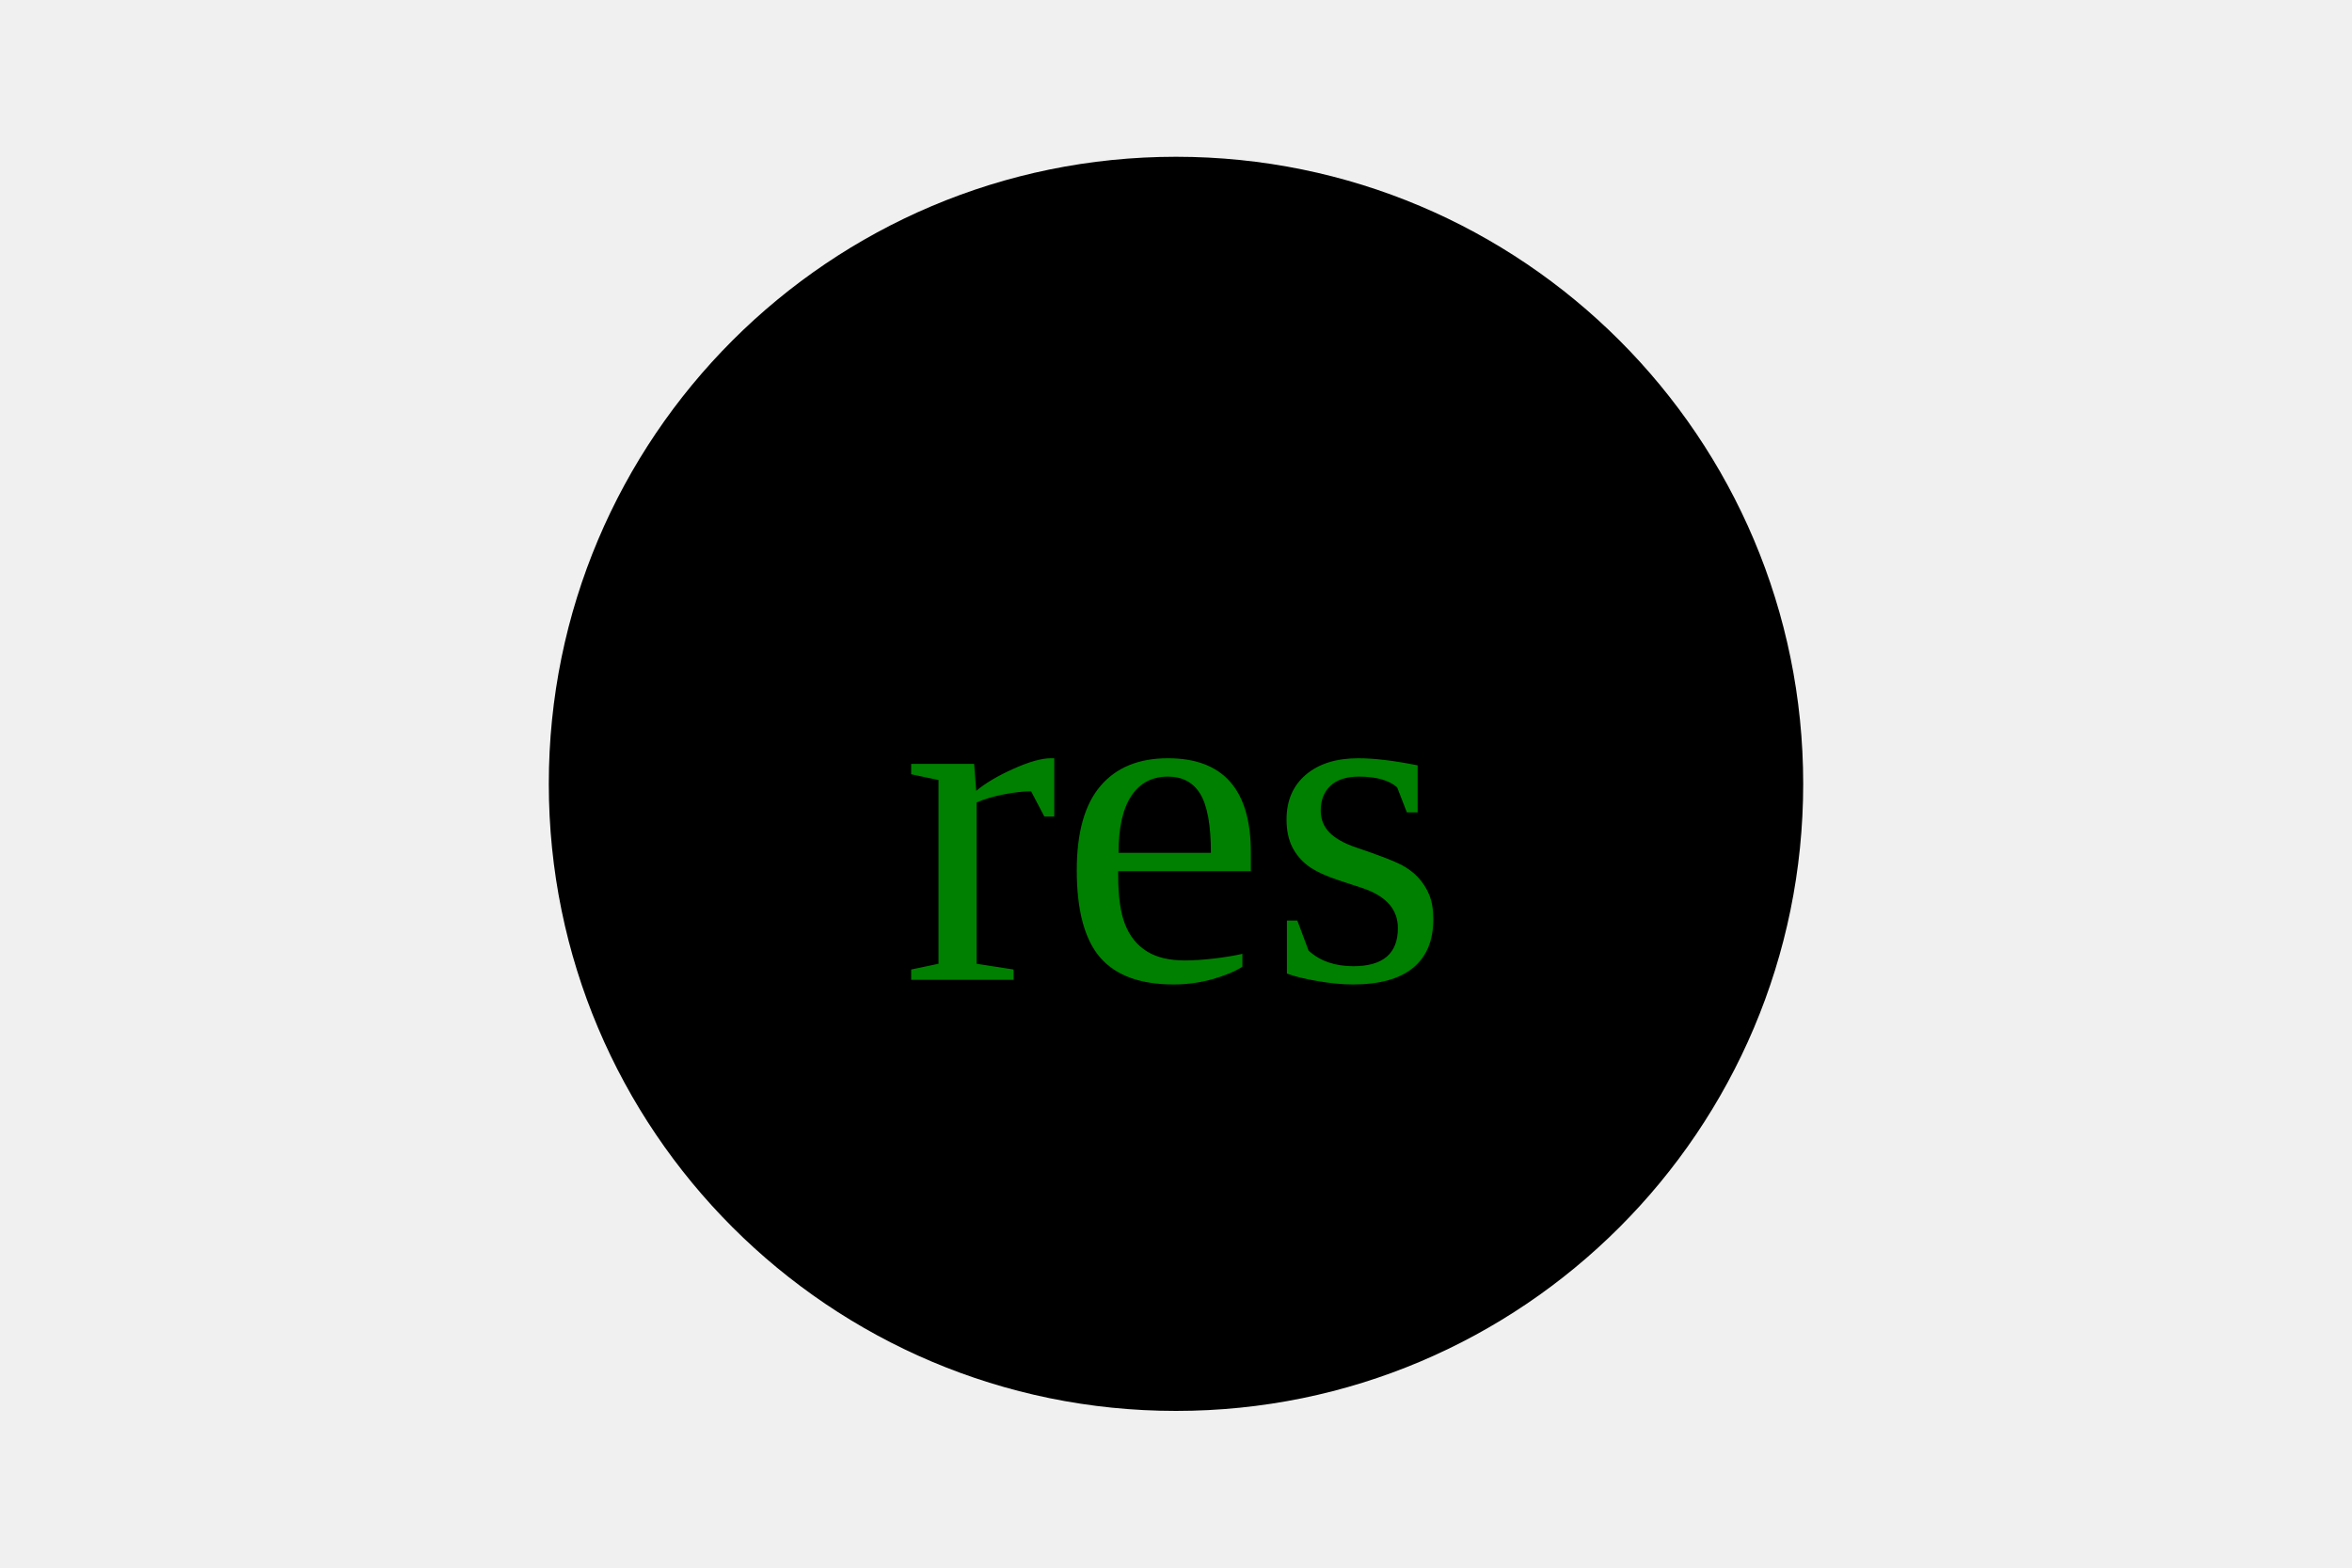
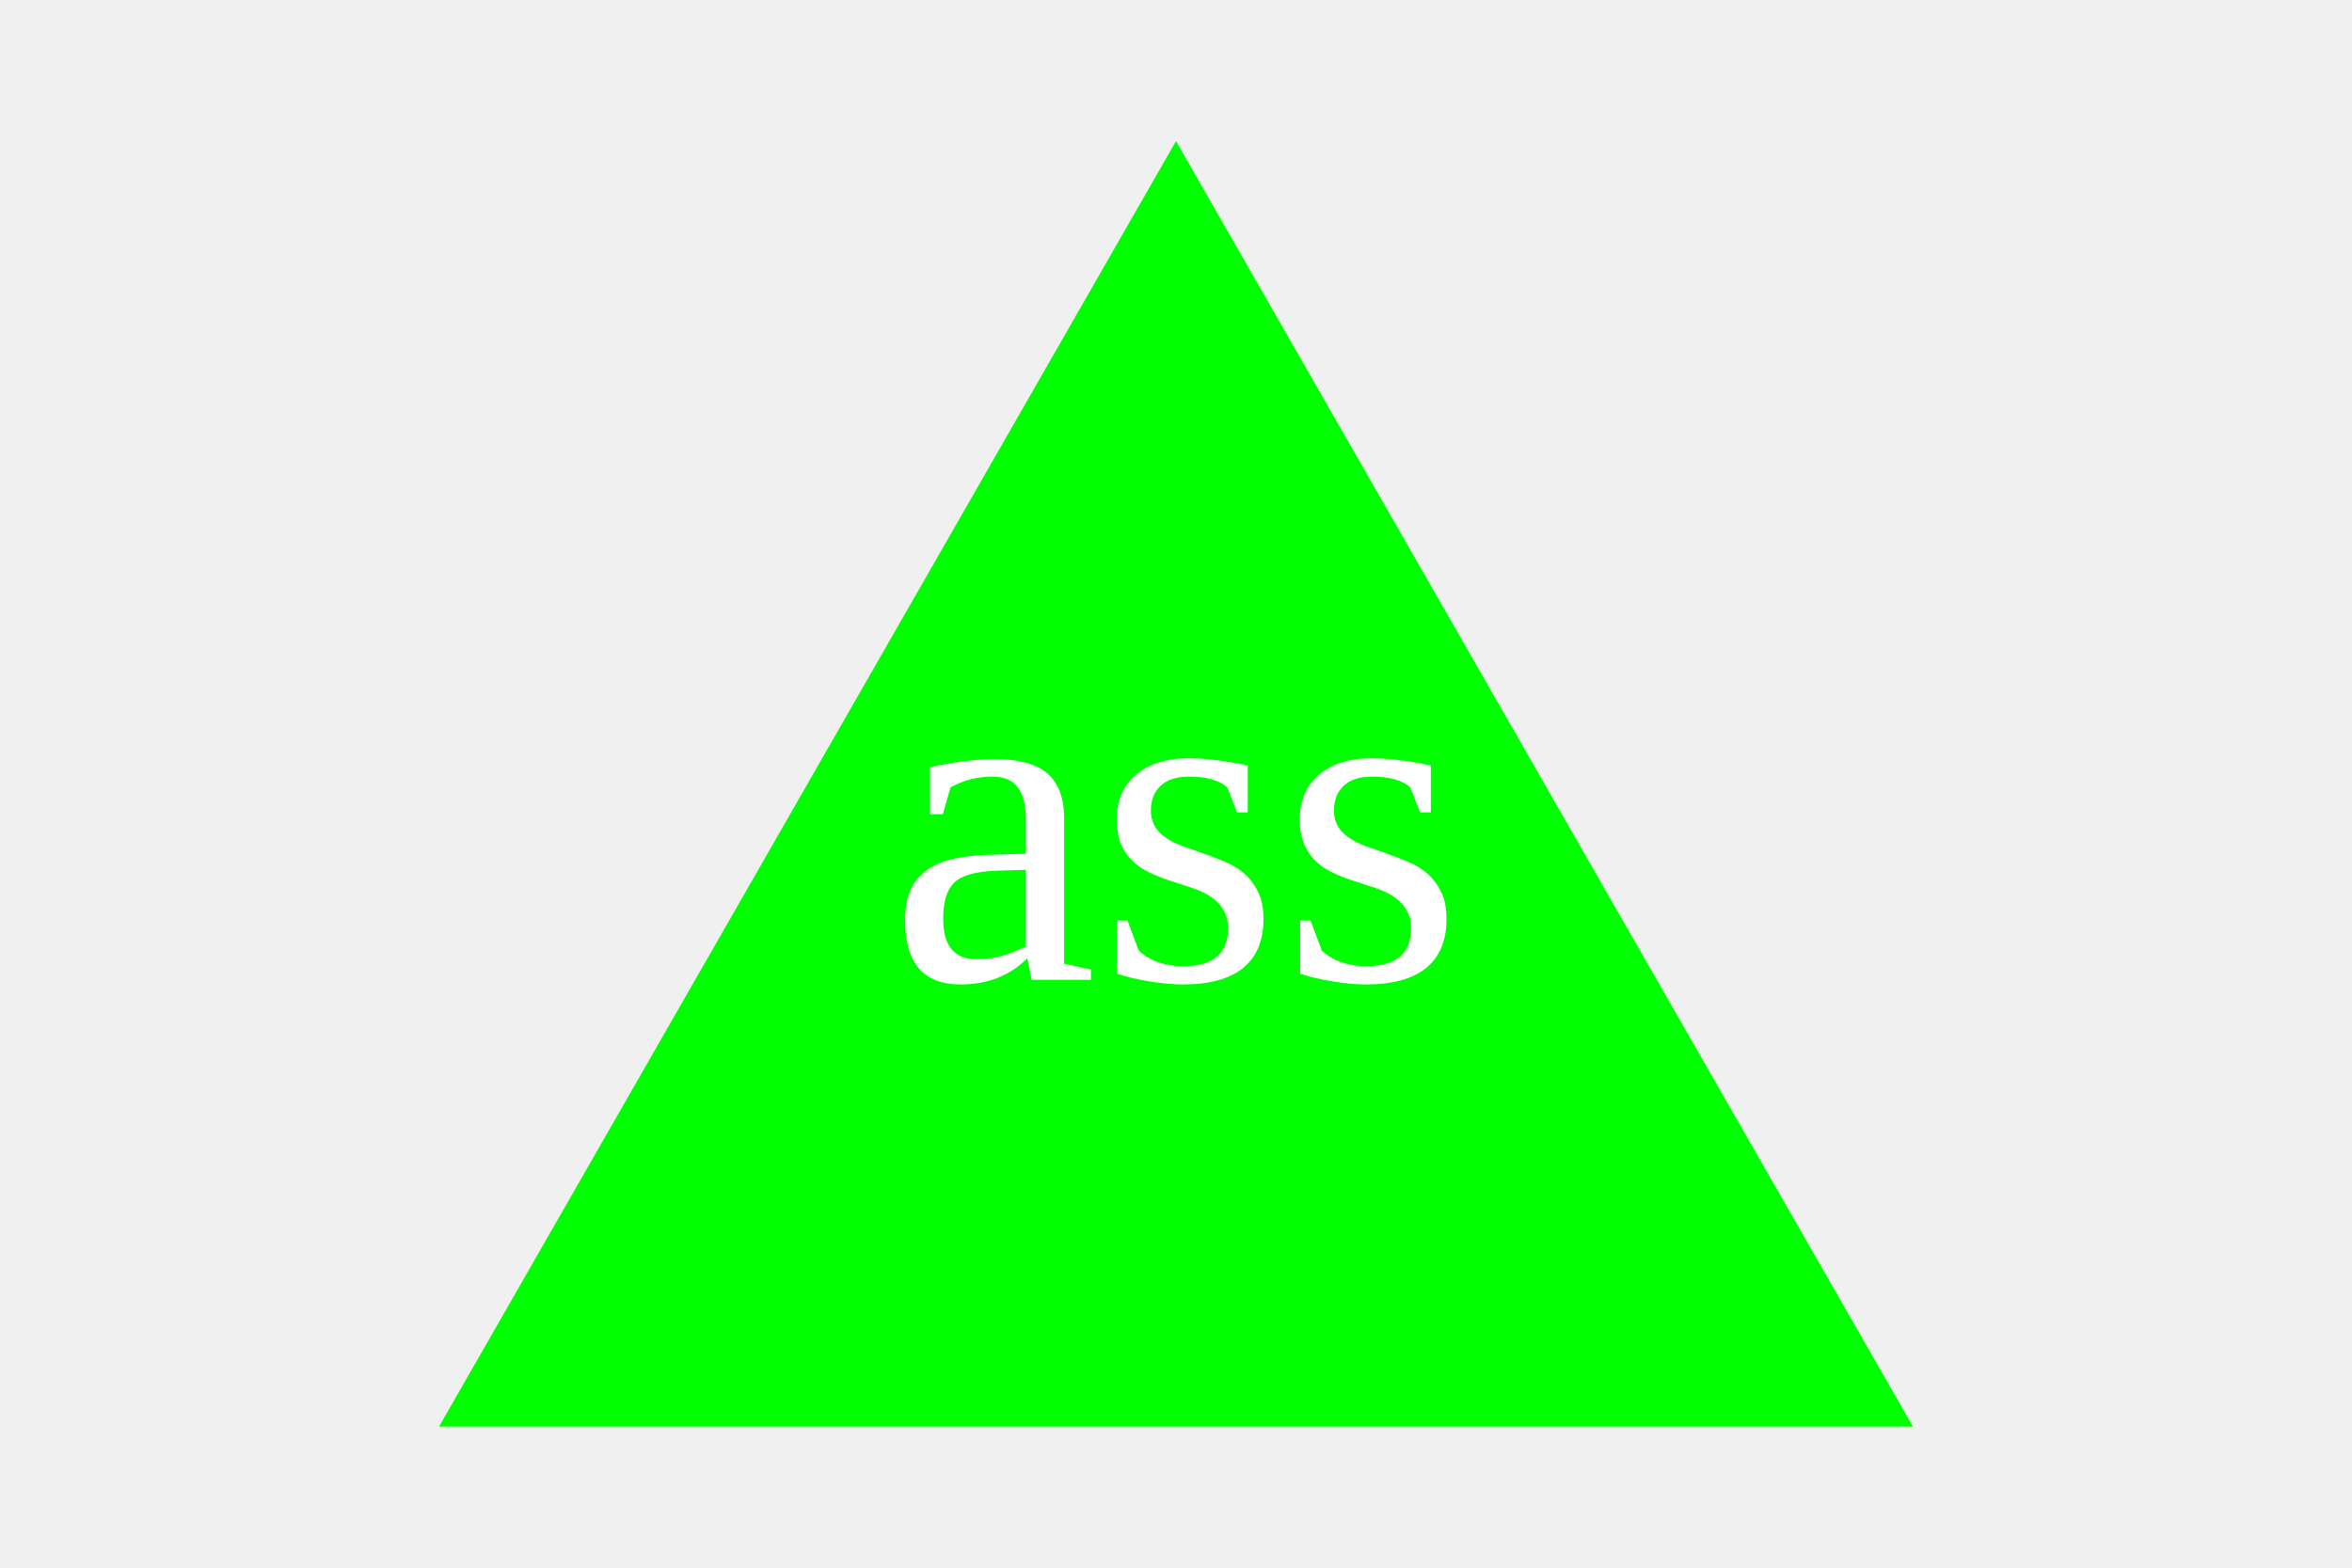
<svg xmlns="http://www.w3.org/2000/svg" version="1.1" width="300" height="200">
-   <circle cx="150" cy="100" r="80" fill="undefined" />
-   <text x="150" y="125" font-size="60" text-anchor="middle" fill="green">res</text>
+   <polygon points="150, 18 244, 182 56, 182" fill="#00ff00" />
+   <text x="150" y="125" font-size="60" text-anchor="middle" fill="#ffffff">ass</text>
</svg>
